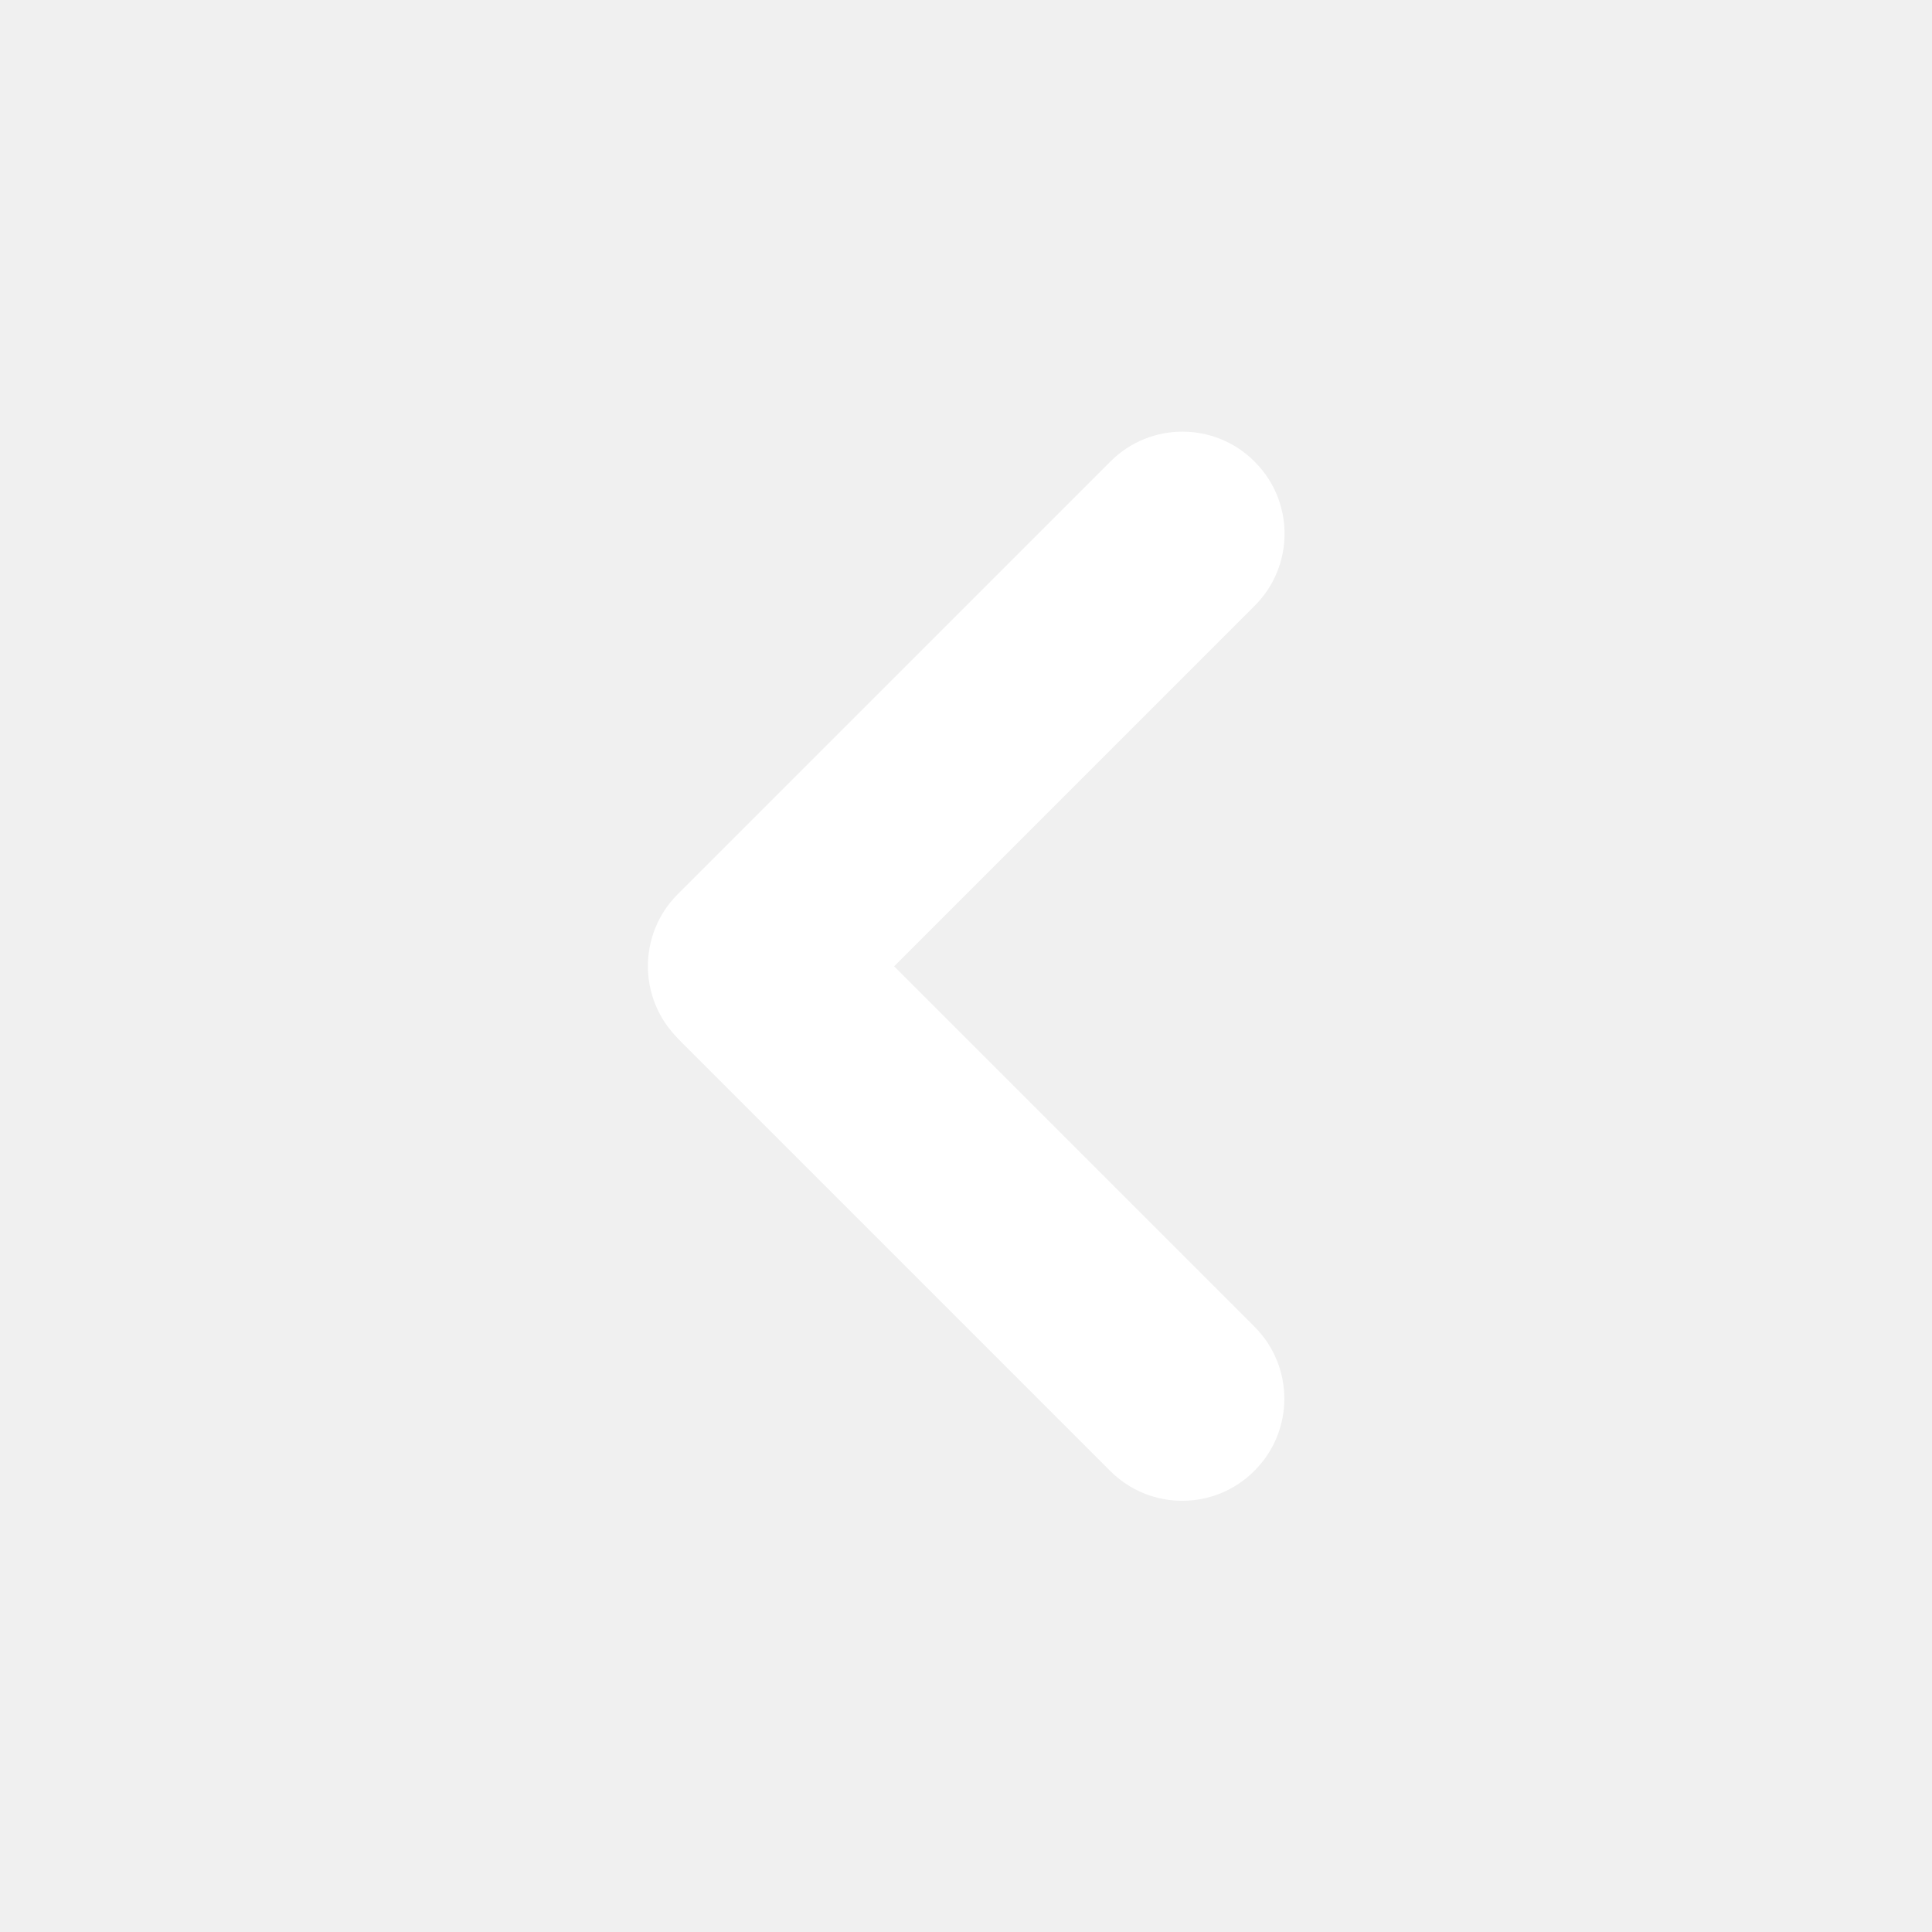
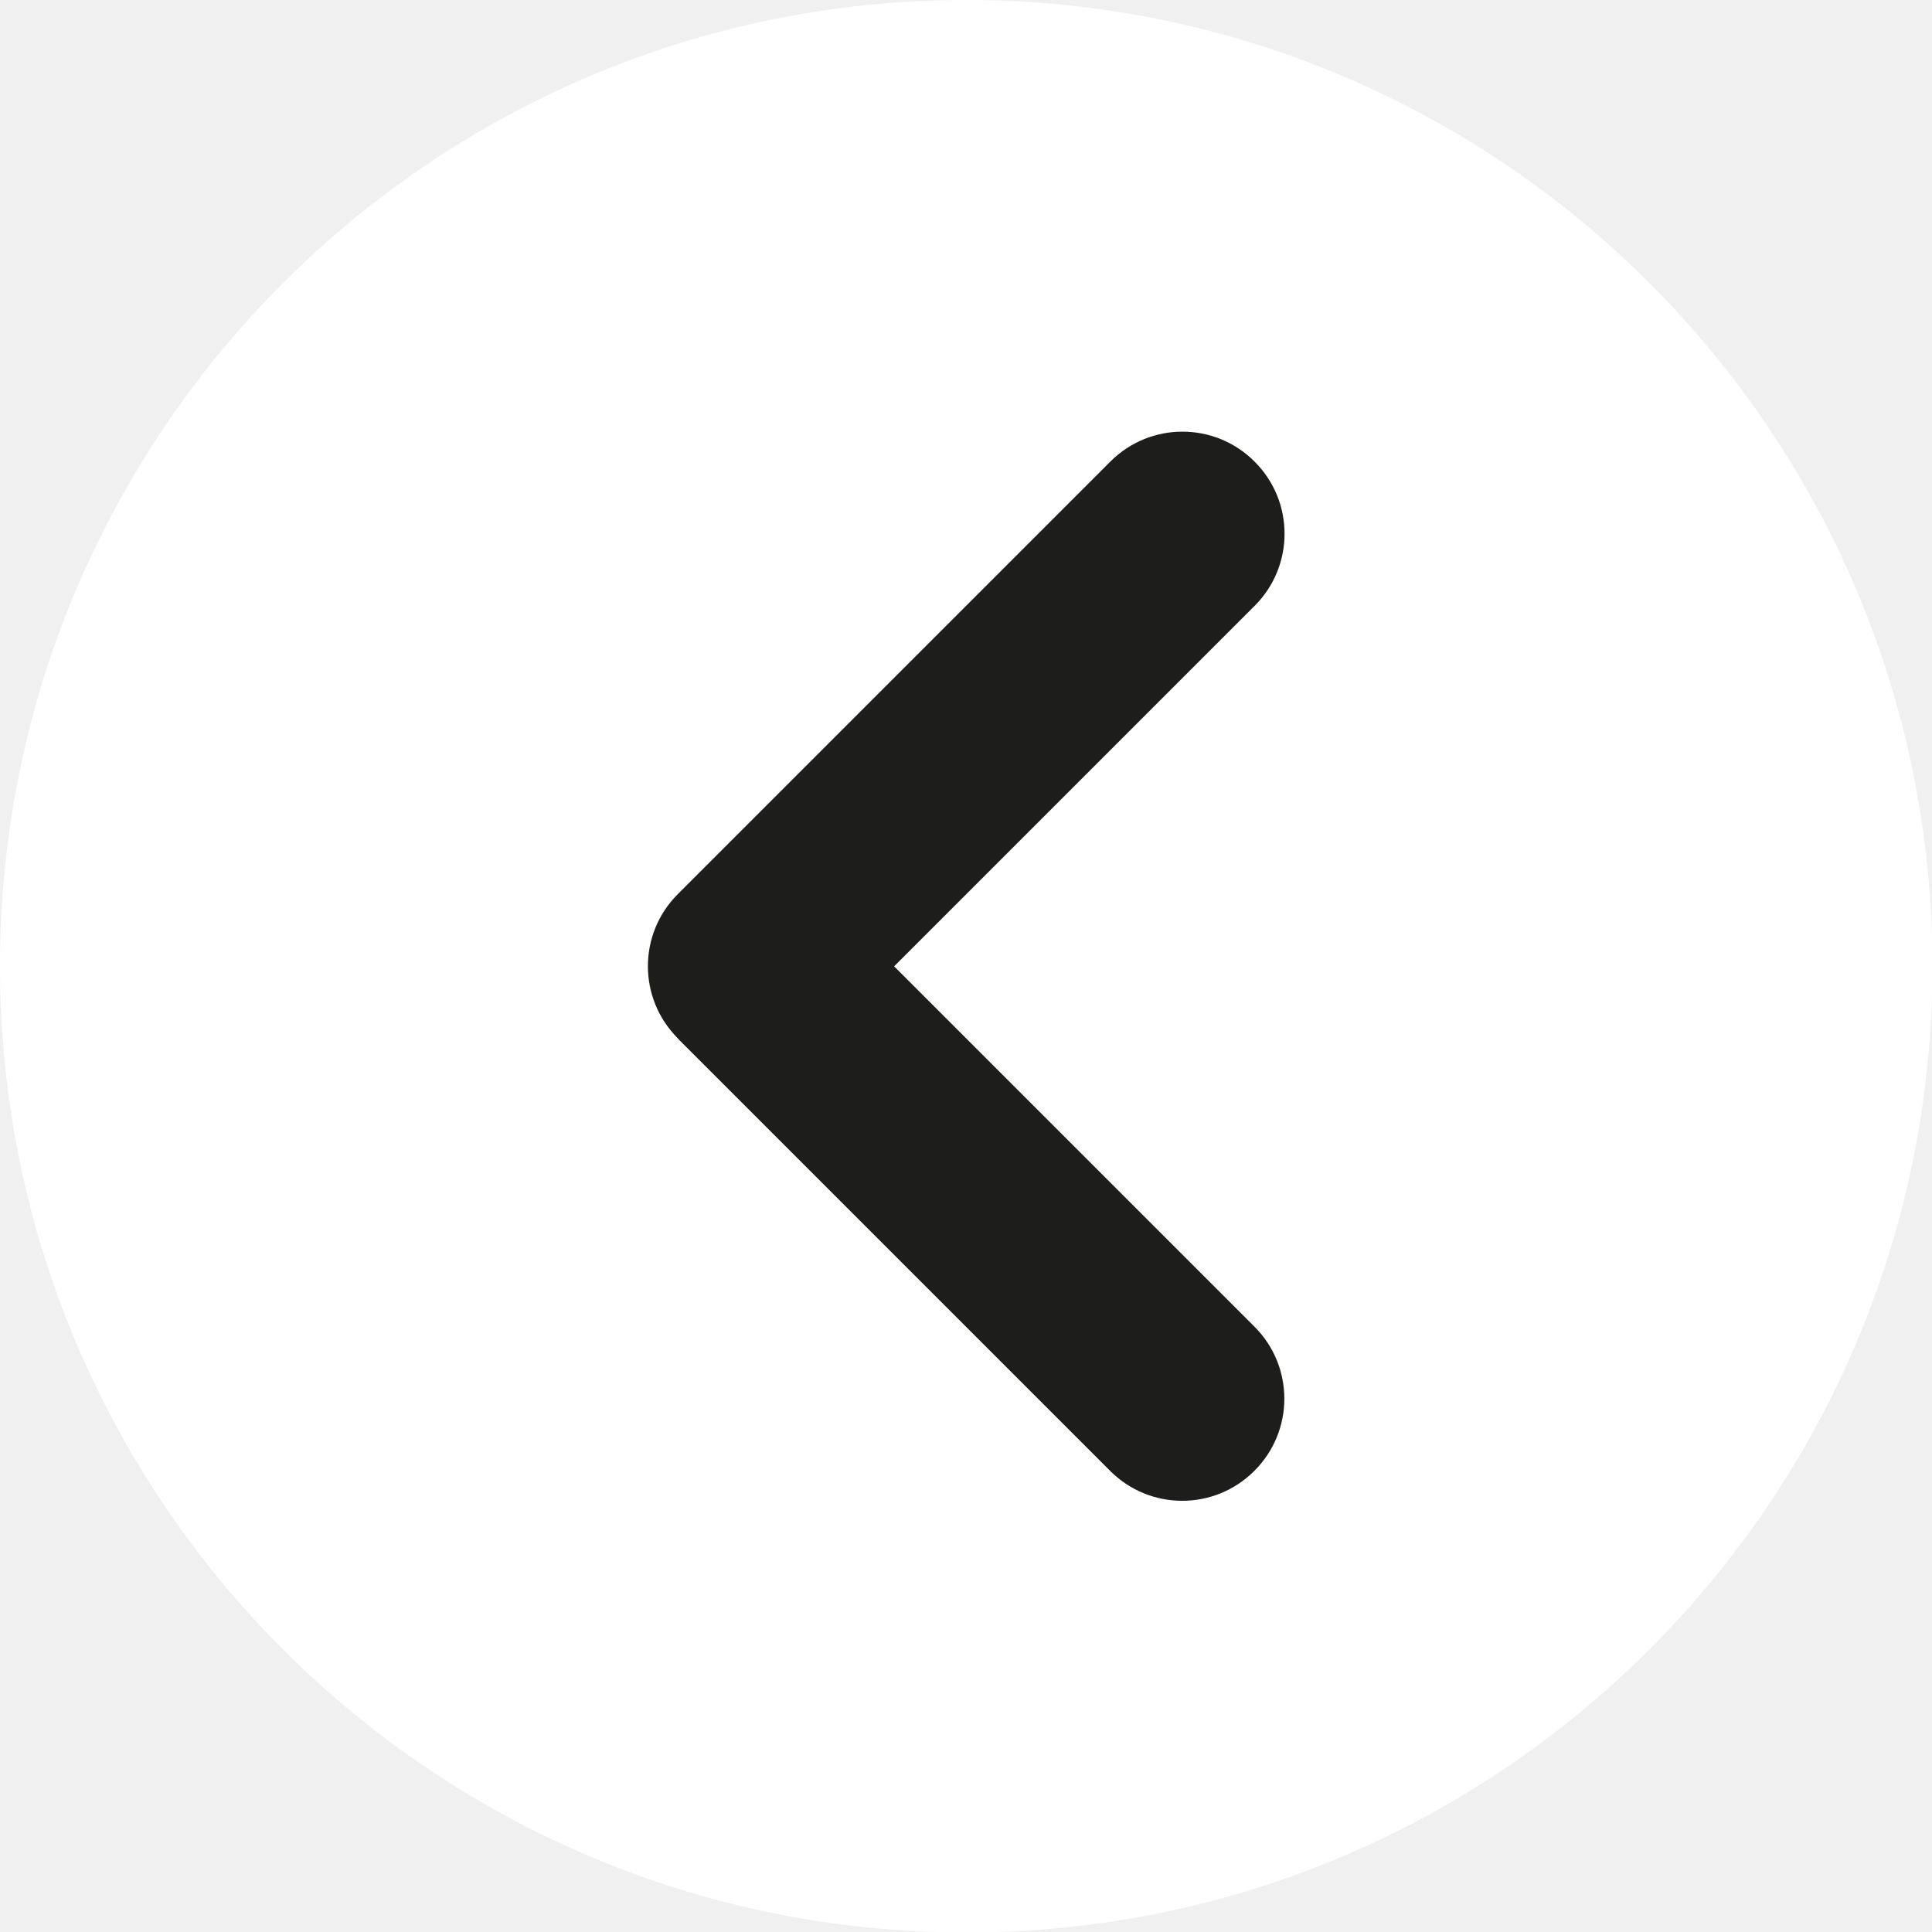
<svg xmlns="http://www.w3.org/2000/svg" viewBox="0 0 42.71 42.71">
  <defs>
-     <style>.cls-1{fill:none;}.cls-2{fill:#fff;}</style>
+     <style>.cls-1{fill:#fff;}.cls-2{fill:#1d1d1b;}</style>
  </defs>
  <g id="Layer_2" data-name="Layer 2">
    <g id="Layer_1-2" data-name="Layer 1">
      <circle class="cls-1" cx="21.36" cy="21.36" r="21.36" />
      <rect class="cls-2" x="19.1" y="7.56" width="4.51" height="18.03" rx="2.25" transform="translate(24.74 43.4) rotate(-135)" />
      <rect class="cls-2" x="19.16" y="17.25" width="4.51" height="17.87" rx="2.25" transform="translate(55.07 29.57) rotate(135)" />
    </g>
  </g>
</svg>
